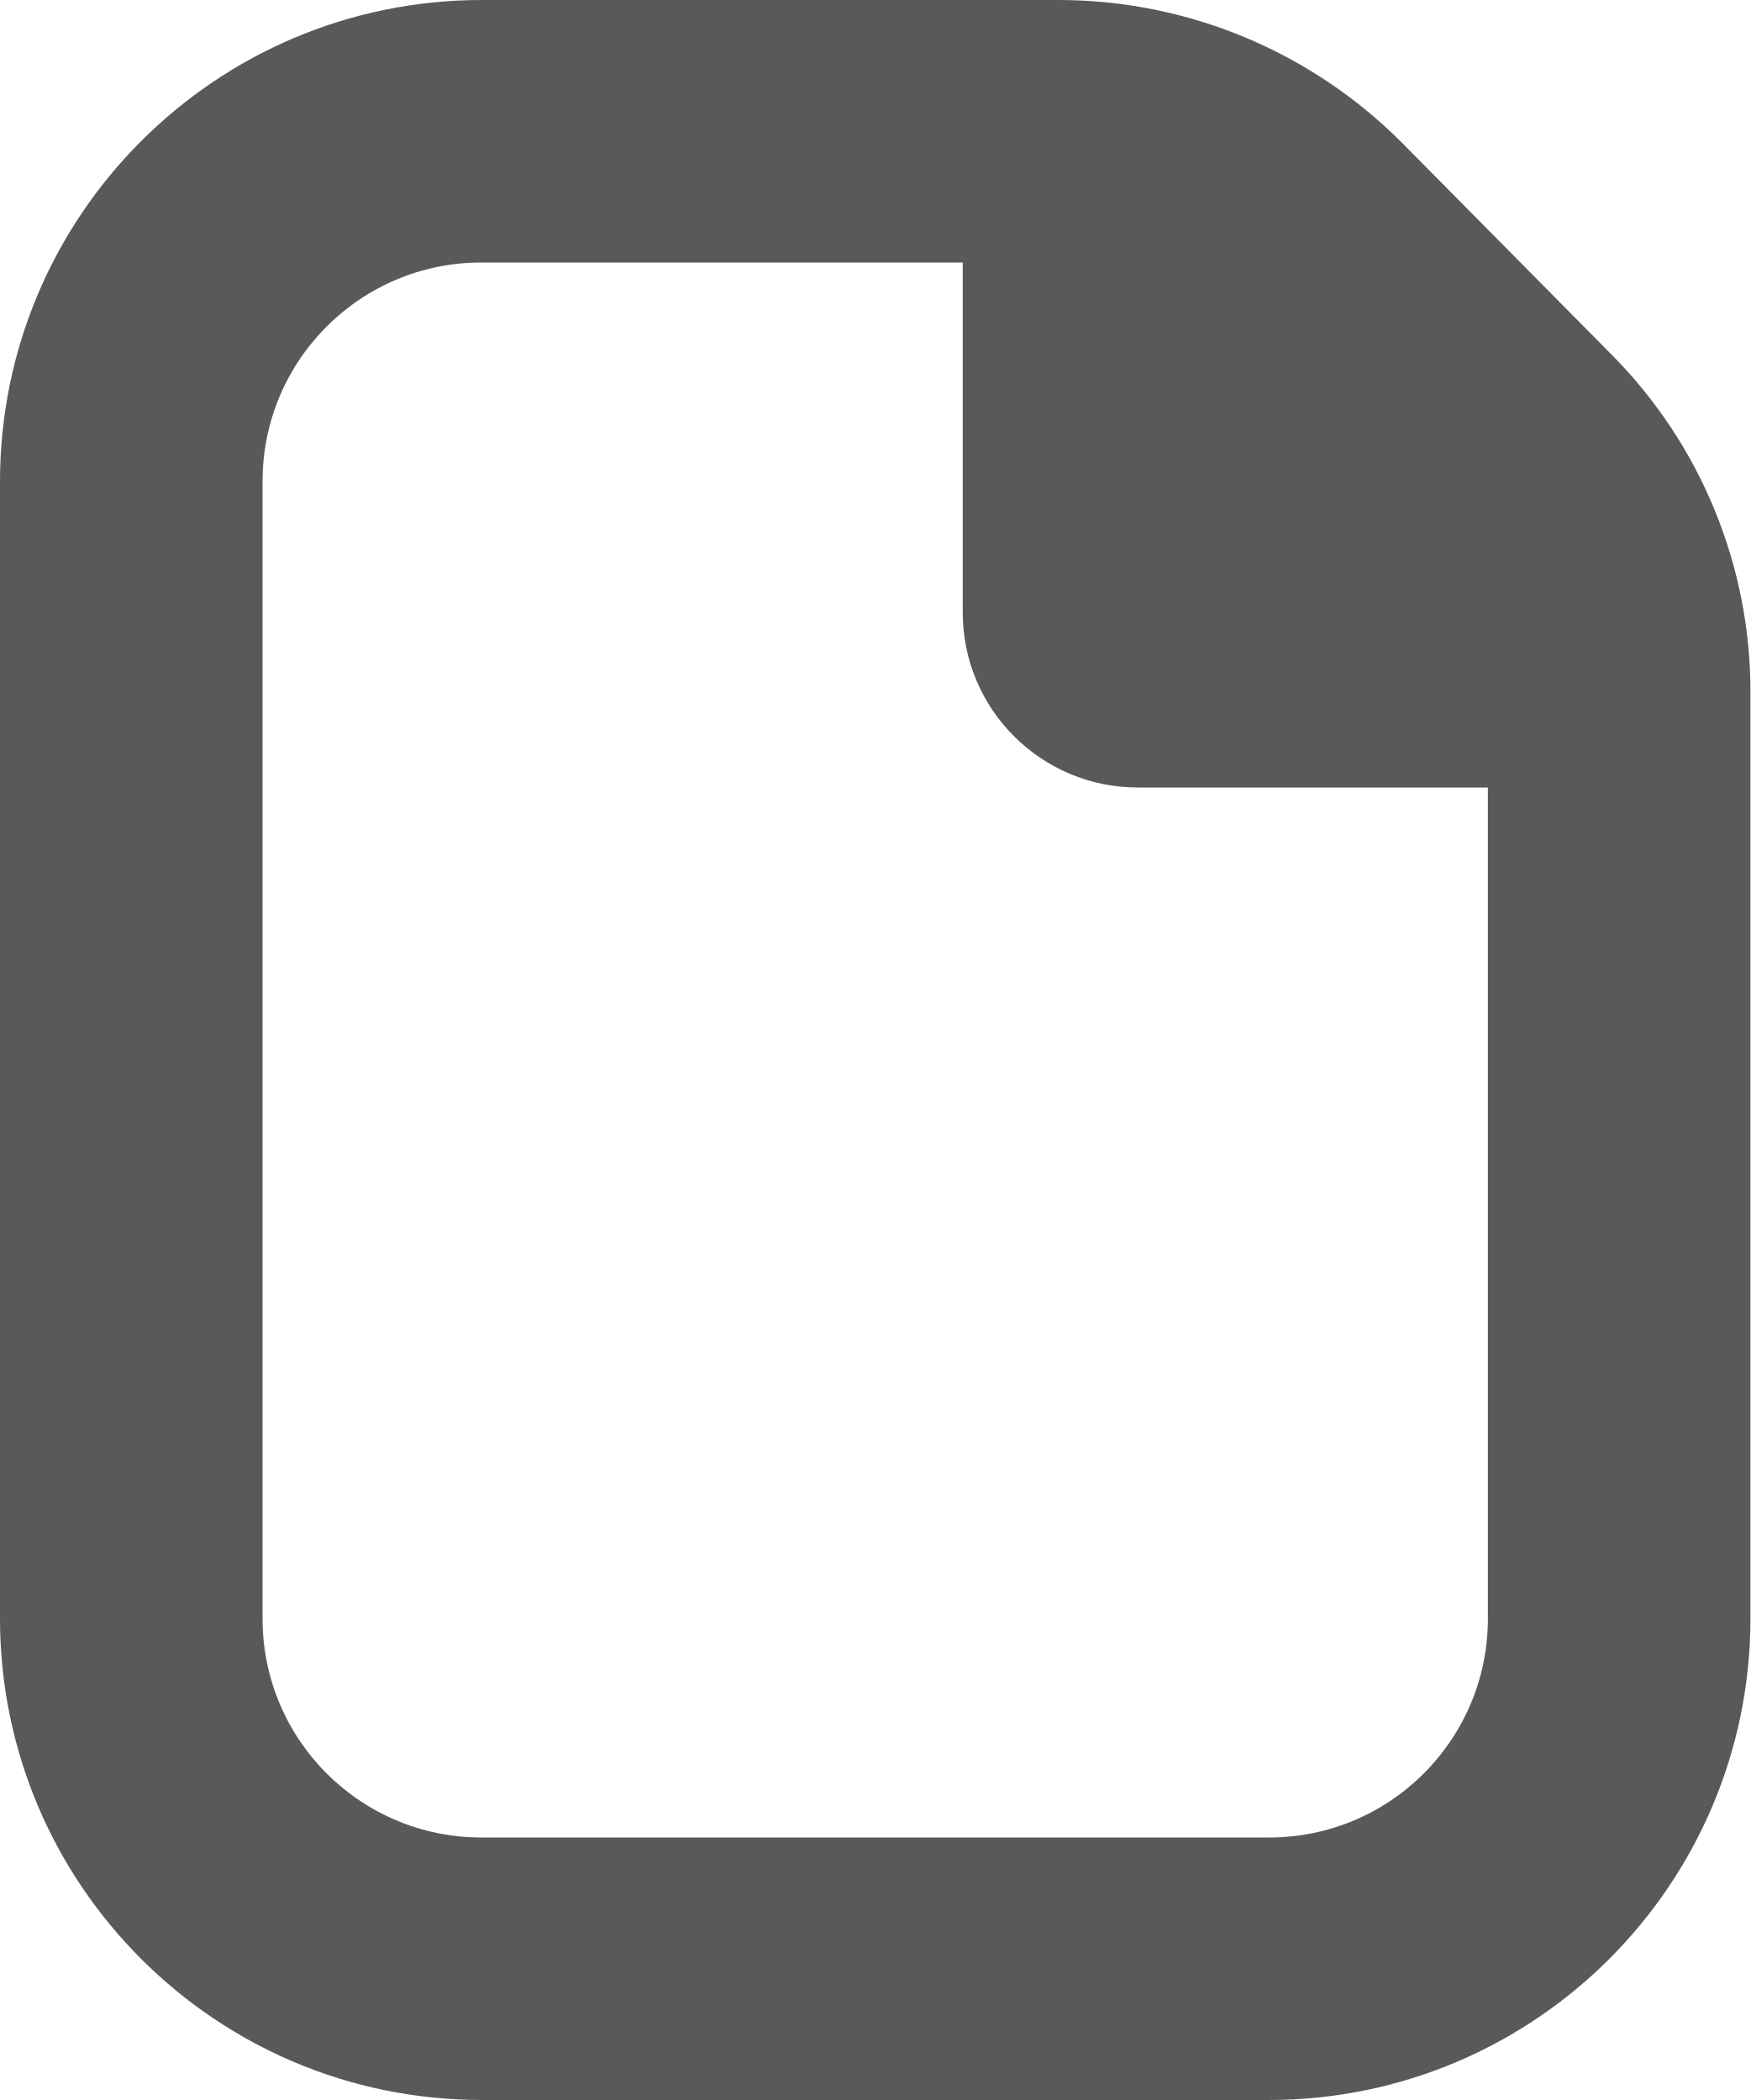
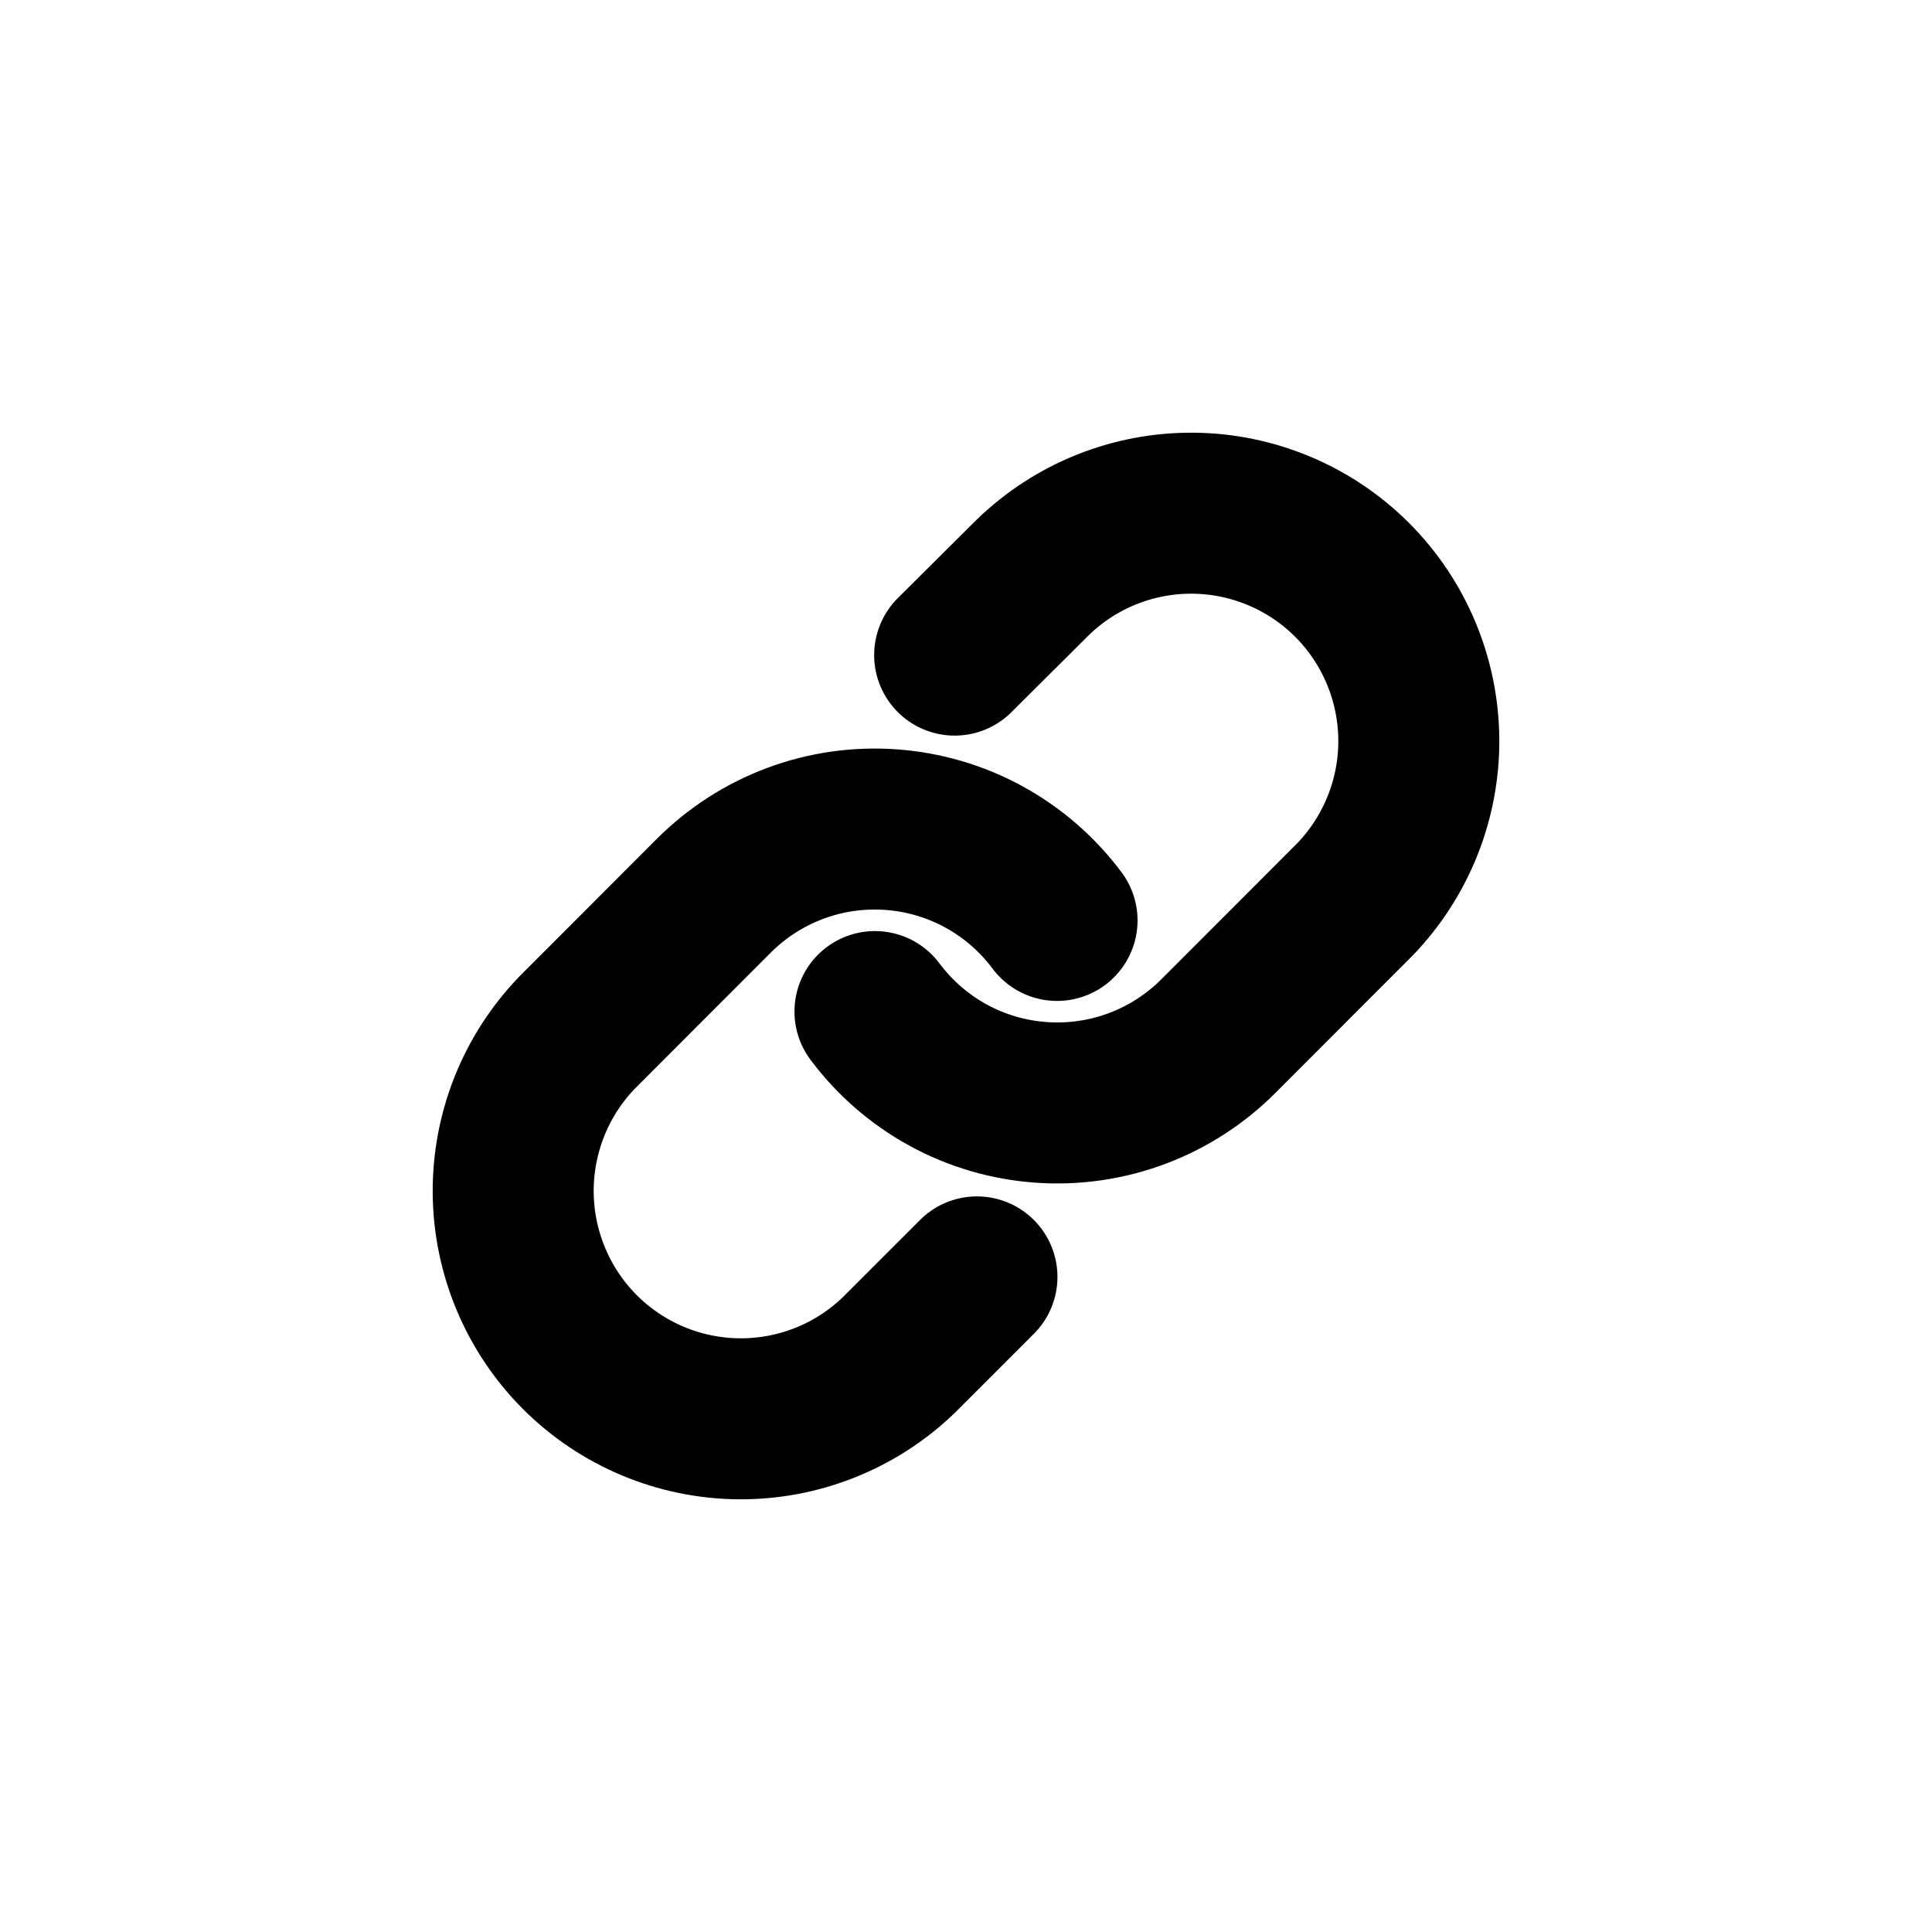
- <svg xmlns="http://www.w3.org/2000/svg" width="20" height="24" viewBox="0 0 20 24" fill="none">
-   <path d="M18.41 4.049L16.018 1.631C14.982 0.591 13.576 0.004 12.108 0H5.5C2.464 0.003 0.003 2.464 0 5.5V18.5C0.003 21.536 2.464 23.997 5.5 24H14.5C17.536 23.997 19.997 21.536 20 18.5V7.917C20.004 6.468 19.432 5.077 18.41 4.049ZM17 18.5C17 19.881 15.881 21 14.5 21H5.5C4.119 21 3 19.881 3 18.5V5.5C3 4.119 4.119 3 5.5 3H11V7C11 8.105 11.896 9 13 9H17V18.5Z" fill="#595959" />
+ <svg xmlns="http://www.w3.org/2000/svg" width="24" height="24" viewBox="0 0 24 24" fill="none">
+   <path d="M10.869 12.566C11.112 12.891 11.421 13.16 11.777 13.355C12.133 13.55 12.527 13.665 12.931 13.694C13.336 13.723 13.742 13.665 14.122 13.523C14.502 13.381 14.847 13.159 15.134 12.872L16.831 11.173C17.346 10.639 17.631 9.924 17.625 9.182C17.618 8.439 17.321 7.729 16.797 7.204C16.272 6.679 15.563 6.382 14.821 6.375C14.079 6.369 13.365 6.654 12.832 7.17L11.859 8.138M13.131 11.434C12.888 11.109 12.579 10.84 12.223 10.645C11.867 10.45 11.473 10.335 11.069 10.306C10.664 10.277 10.258 10.335 9.878 10.477C9.498 10.619 9.153 10.841 8.866 11.128L7.169 12.827C6.654 13.361 6.369 14.076 6.375 14.818C6.382 15.561 6.679 16.271 7.203 16.796C7.728 17.321 8.437 17.618 9.179 17.625C9.921 17.631 10.635 17.346 11.168 16.83L12.136 15.862" stroke="currentColor" stroke-width="2" stroke-linecap="round" stroke-linejoin="round" />
</svg>
